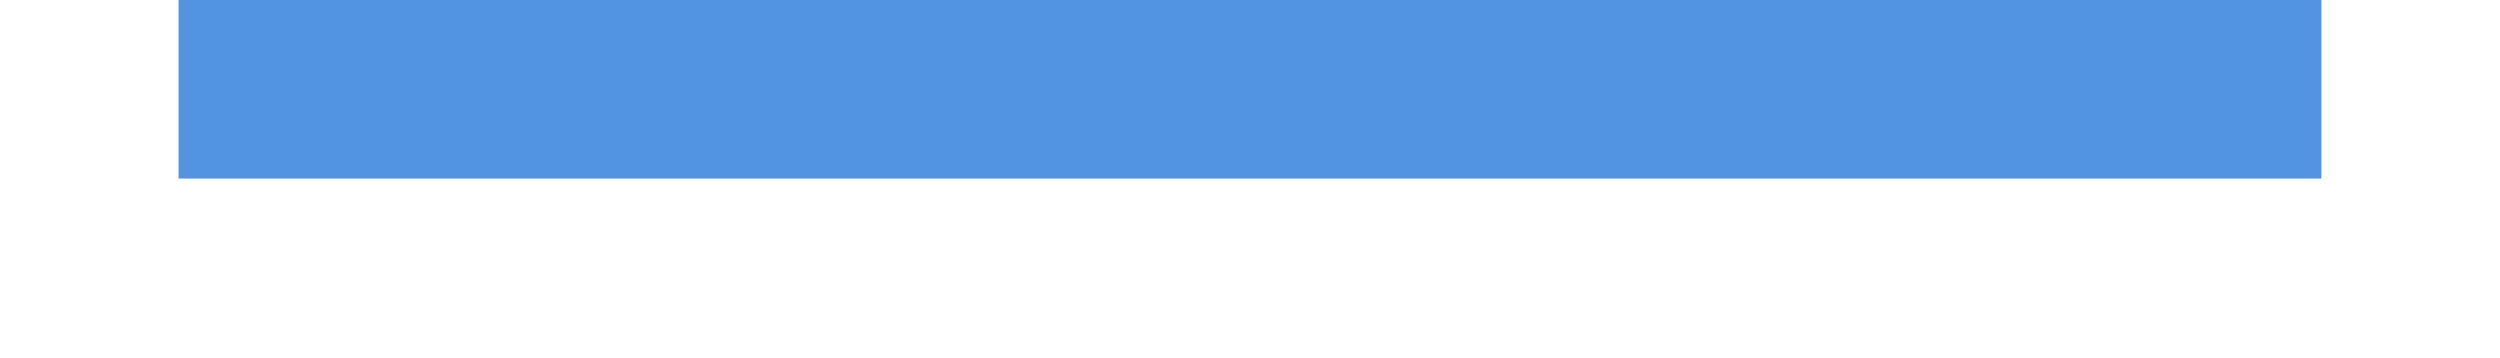
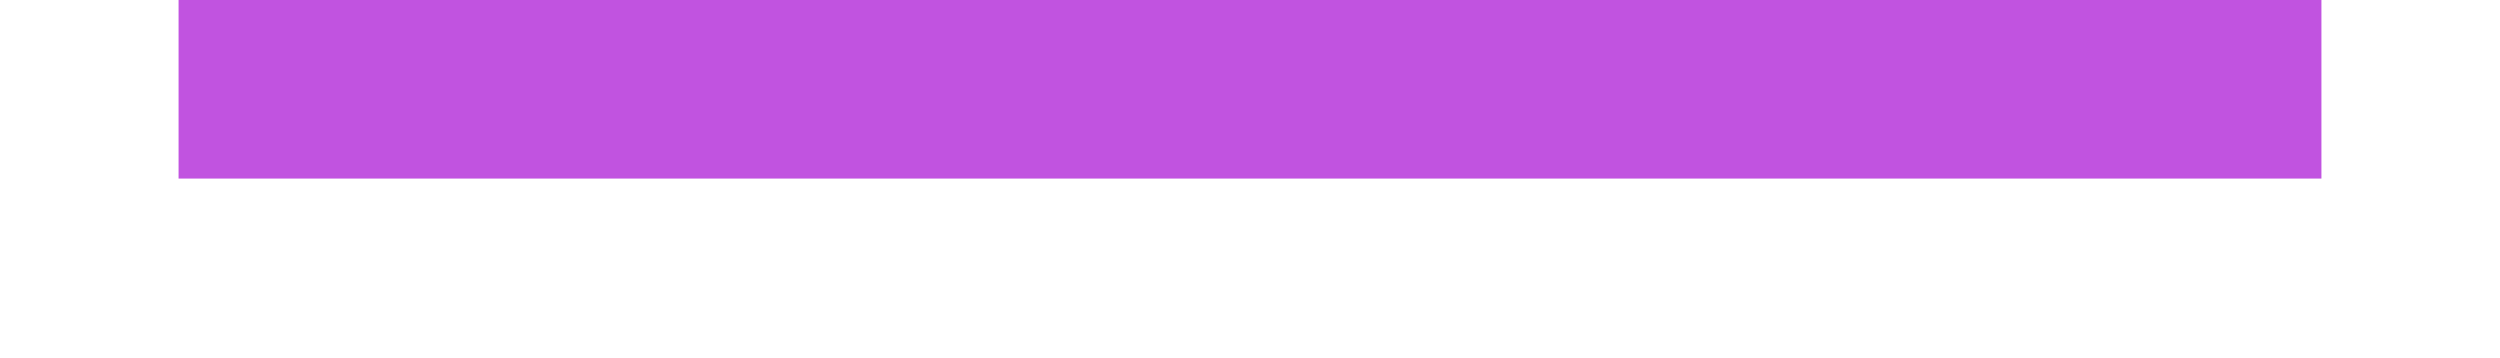
- <svg xmlns="http://www.w3.org/2000/svg" width="28" height="4" id="svg11300" version="1.0" style="display:inline;enable-background:new">
-   <defs id="defs3" />
-   <g style="display:inline" id="layer1" transform="translate(0,-296)">
-     <rect style="opacity:1;fill:#5294e2;fill-opacity:1;stroke:none" id="rect4270-9" width="24" height="2" x="2" y="296" />
+ <svg xmlns="http://www.w3.org/2000/svg" version="1.1" id="svg11300" x="0px" y="0px" viewBox="0 0 28 4" style="enable-background:new 0 0 28 4;" xml:space="preserve">
+   <style type="text/css">
+ 	.st0{fill:#C153E0;}
+ </style>
+   <g id="layer1" transform="translate(0,-296)">
+     <rect id="rect4270-9" x="2" y="296" class="st0" width="24" height="2" />
  </g>
</svg>
